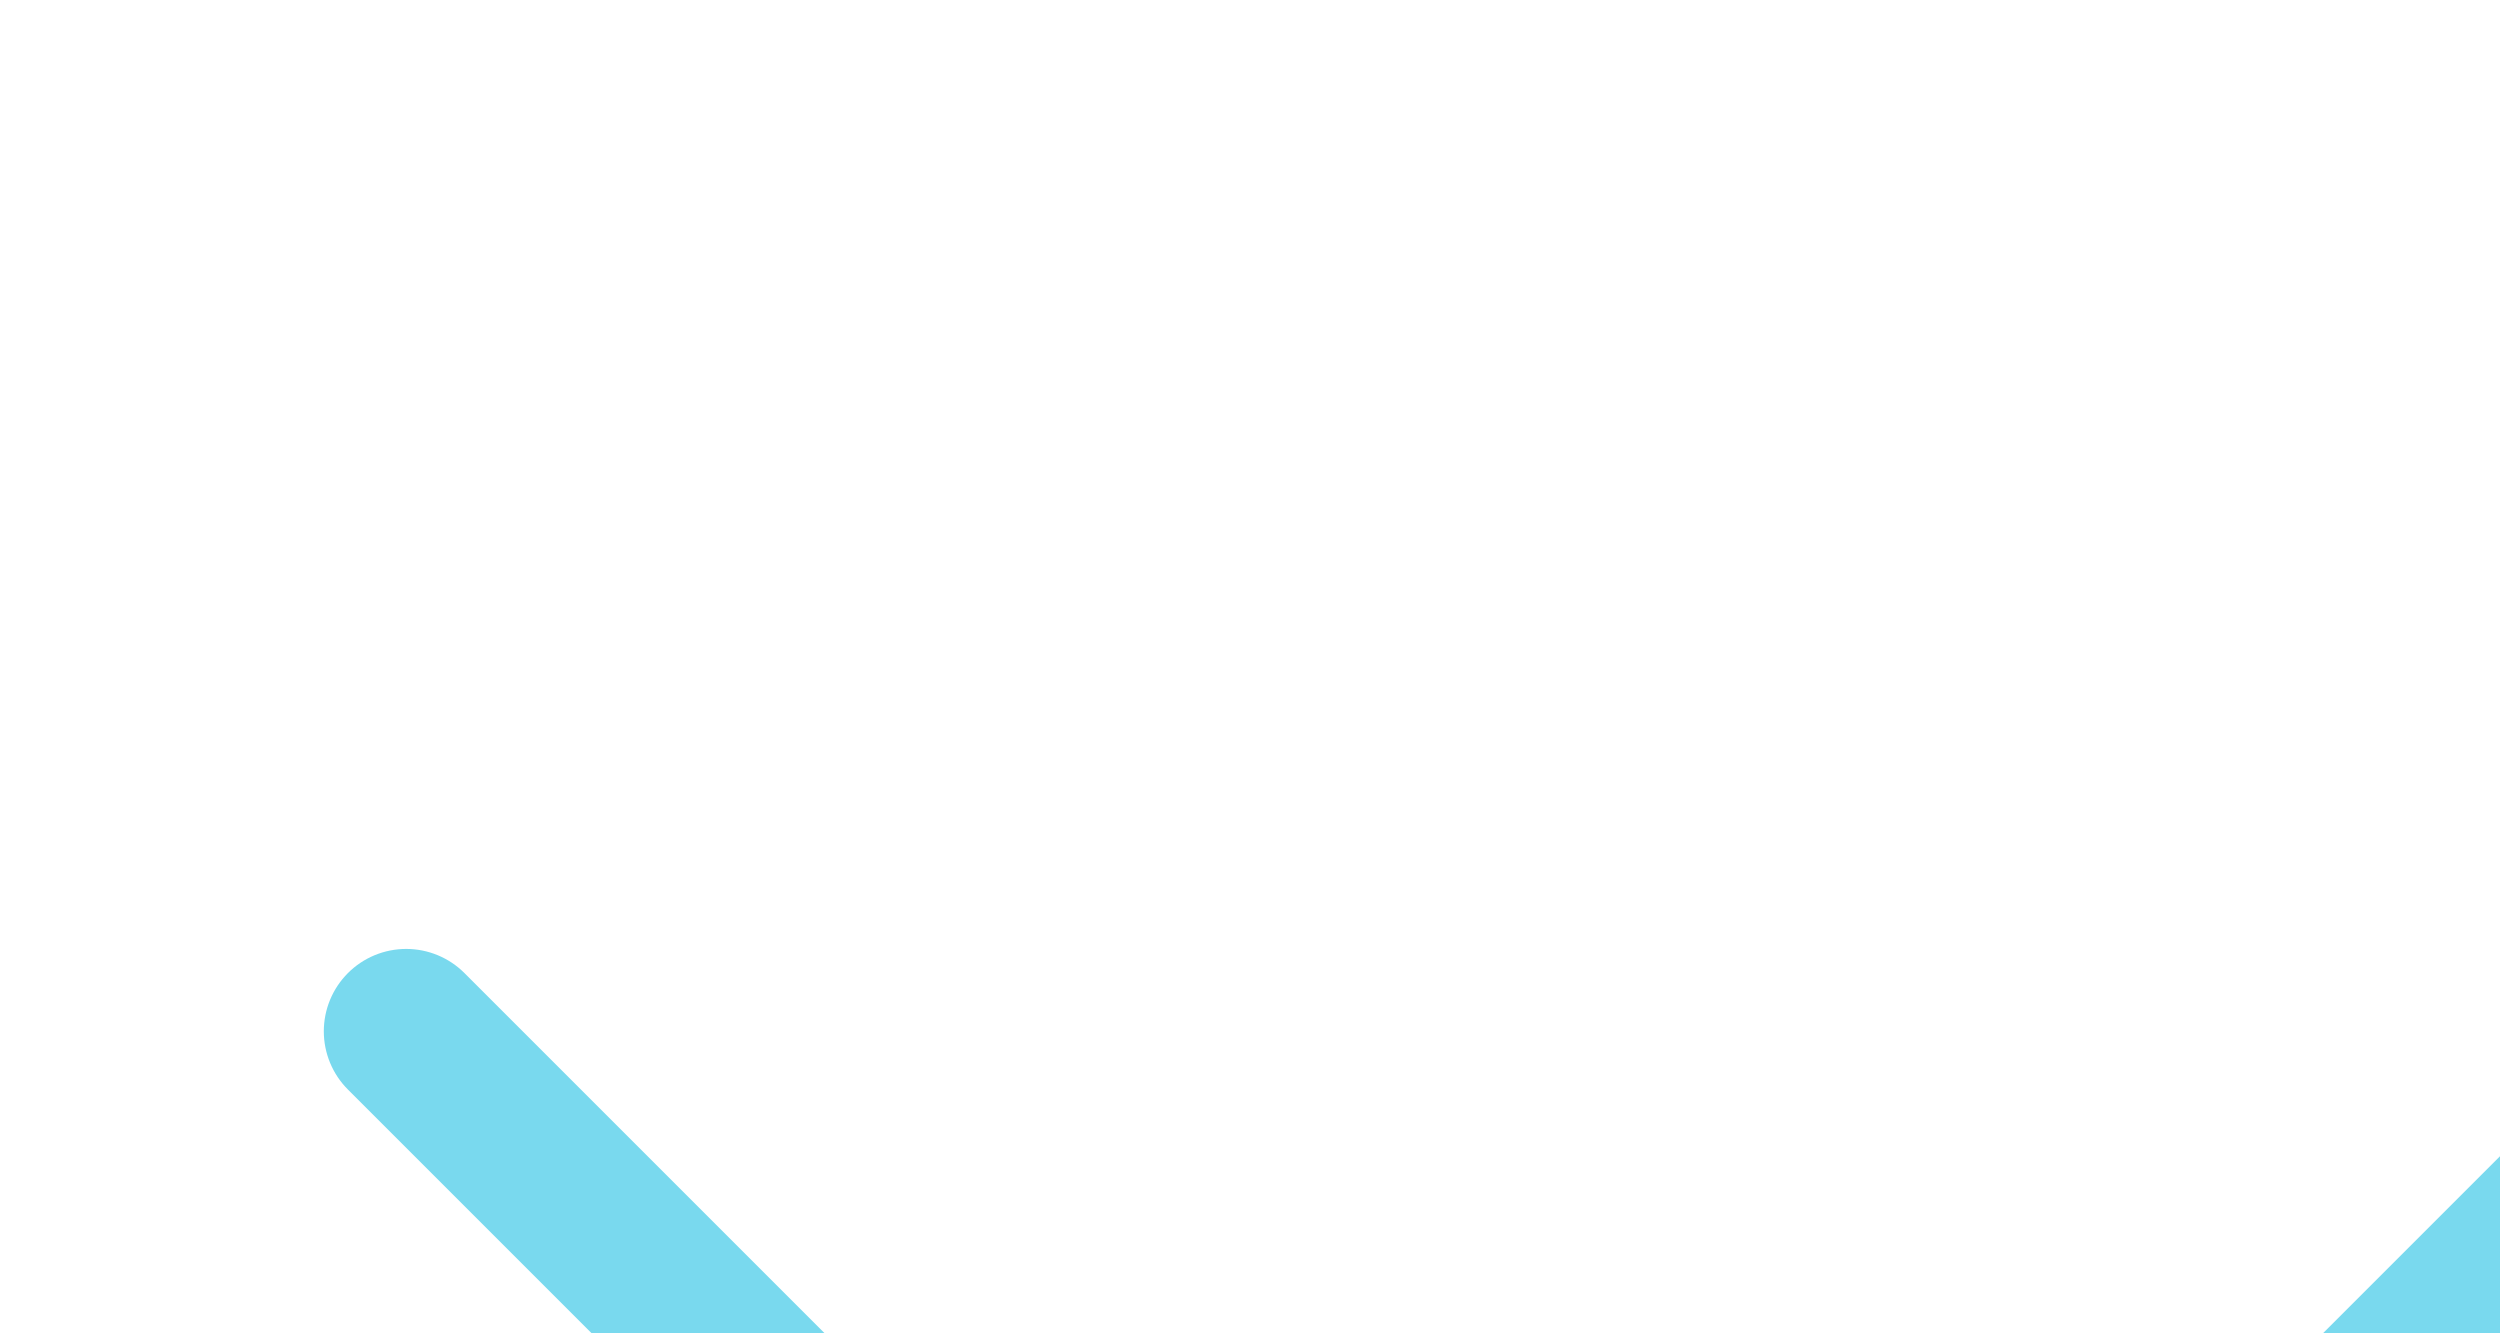
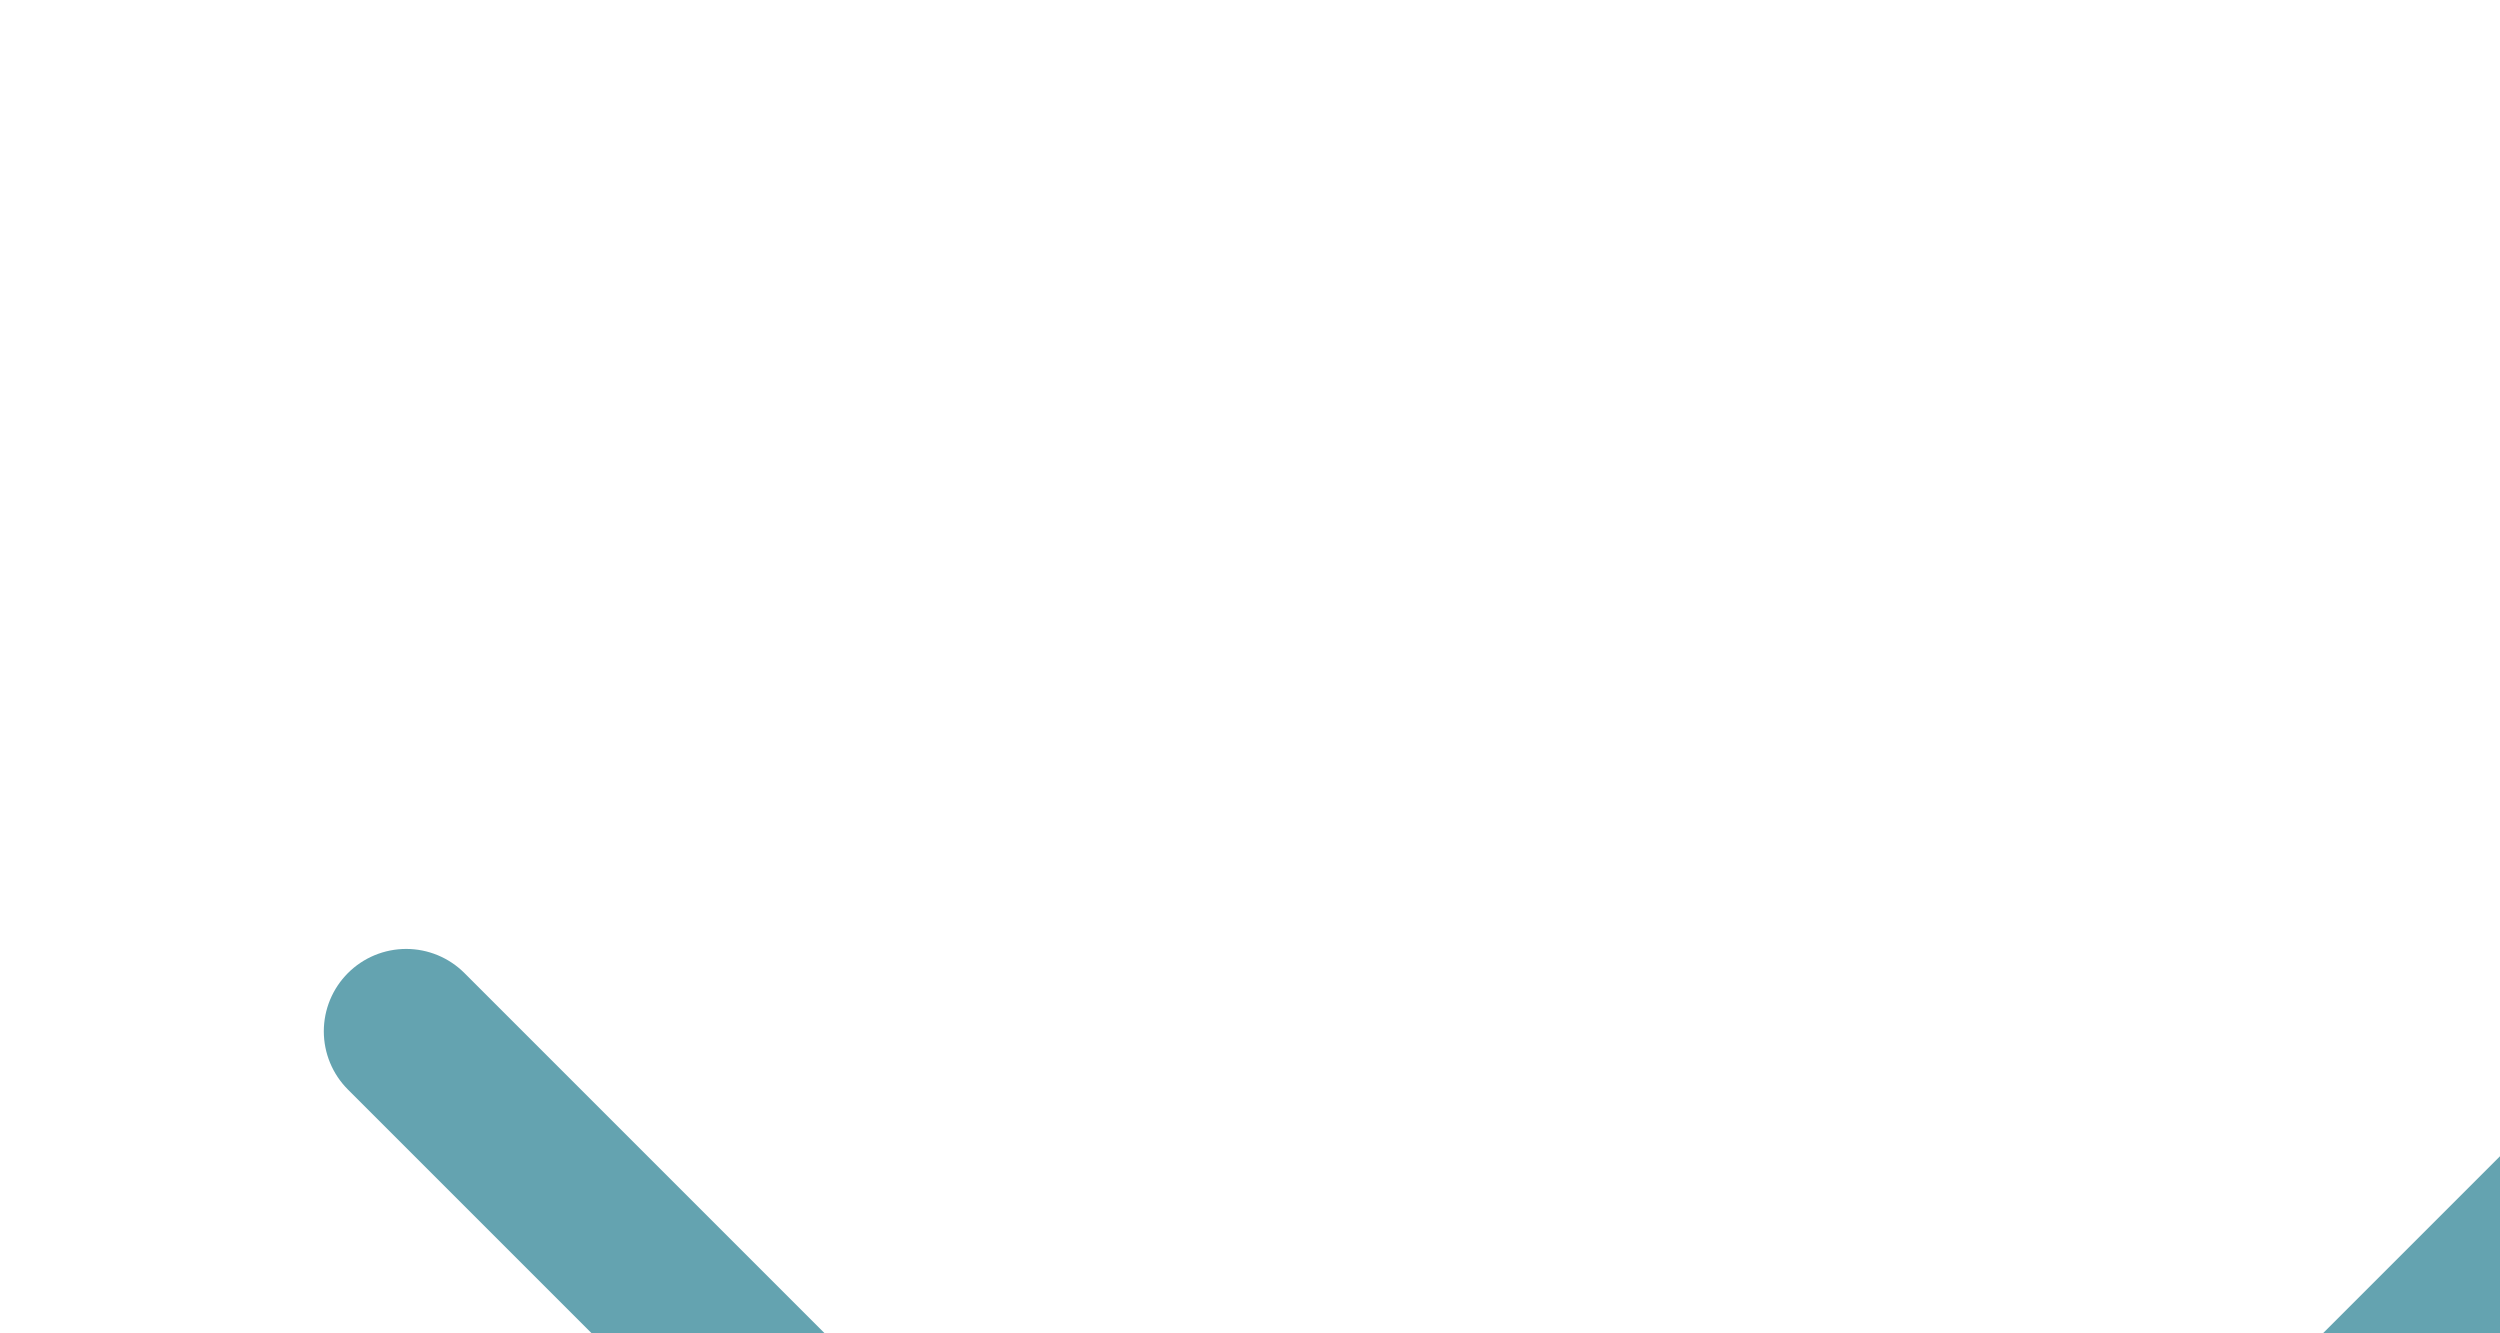
<svg xmlns="http://www.w3.org/2000/svg" width="500" height="500" style="width:100%;height:100%">
  <defs>
    <clipPath id="a">
      <path d="M0 0h500v500H0z" />
    </clipPath>
  </defs>
  <g clip-path="url(#a)">
-     <path stroke-linecap="round" stroke-linejoin="round" stroke="#79D9EE" stroke-width="25.9" d="M430.957 162.123L247.403 345.677 63.853 162.123" fill="none" display="block" />
+     <path stroke-linecap="round" stroke-linejoin="round" stroke="#64A3B0" stroke-width="25.9" d="M430.957 162.123L247.403 345.677 63.853 162.123" fill="none" display="block" />
  </g>
</svg>
